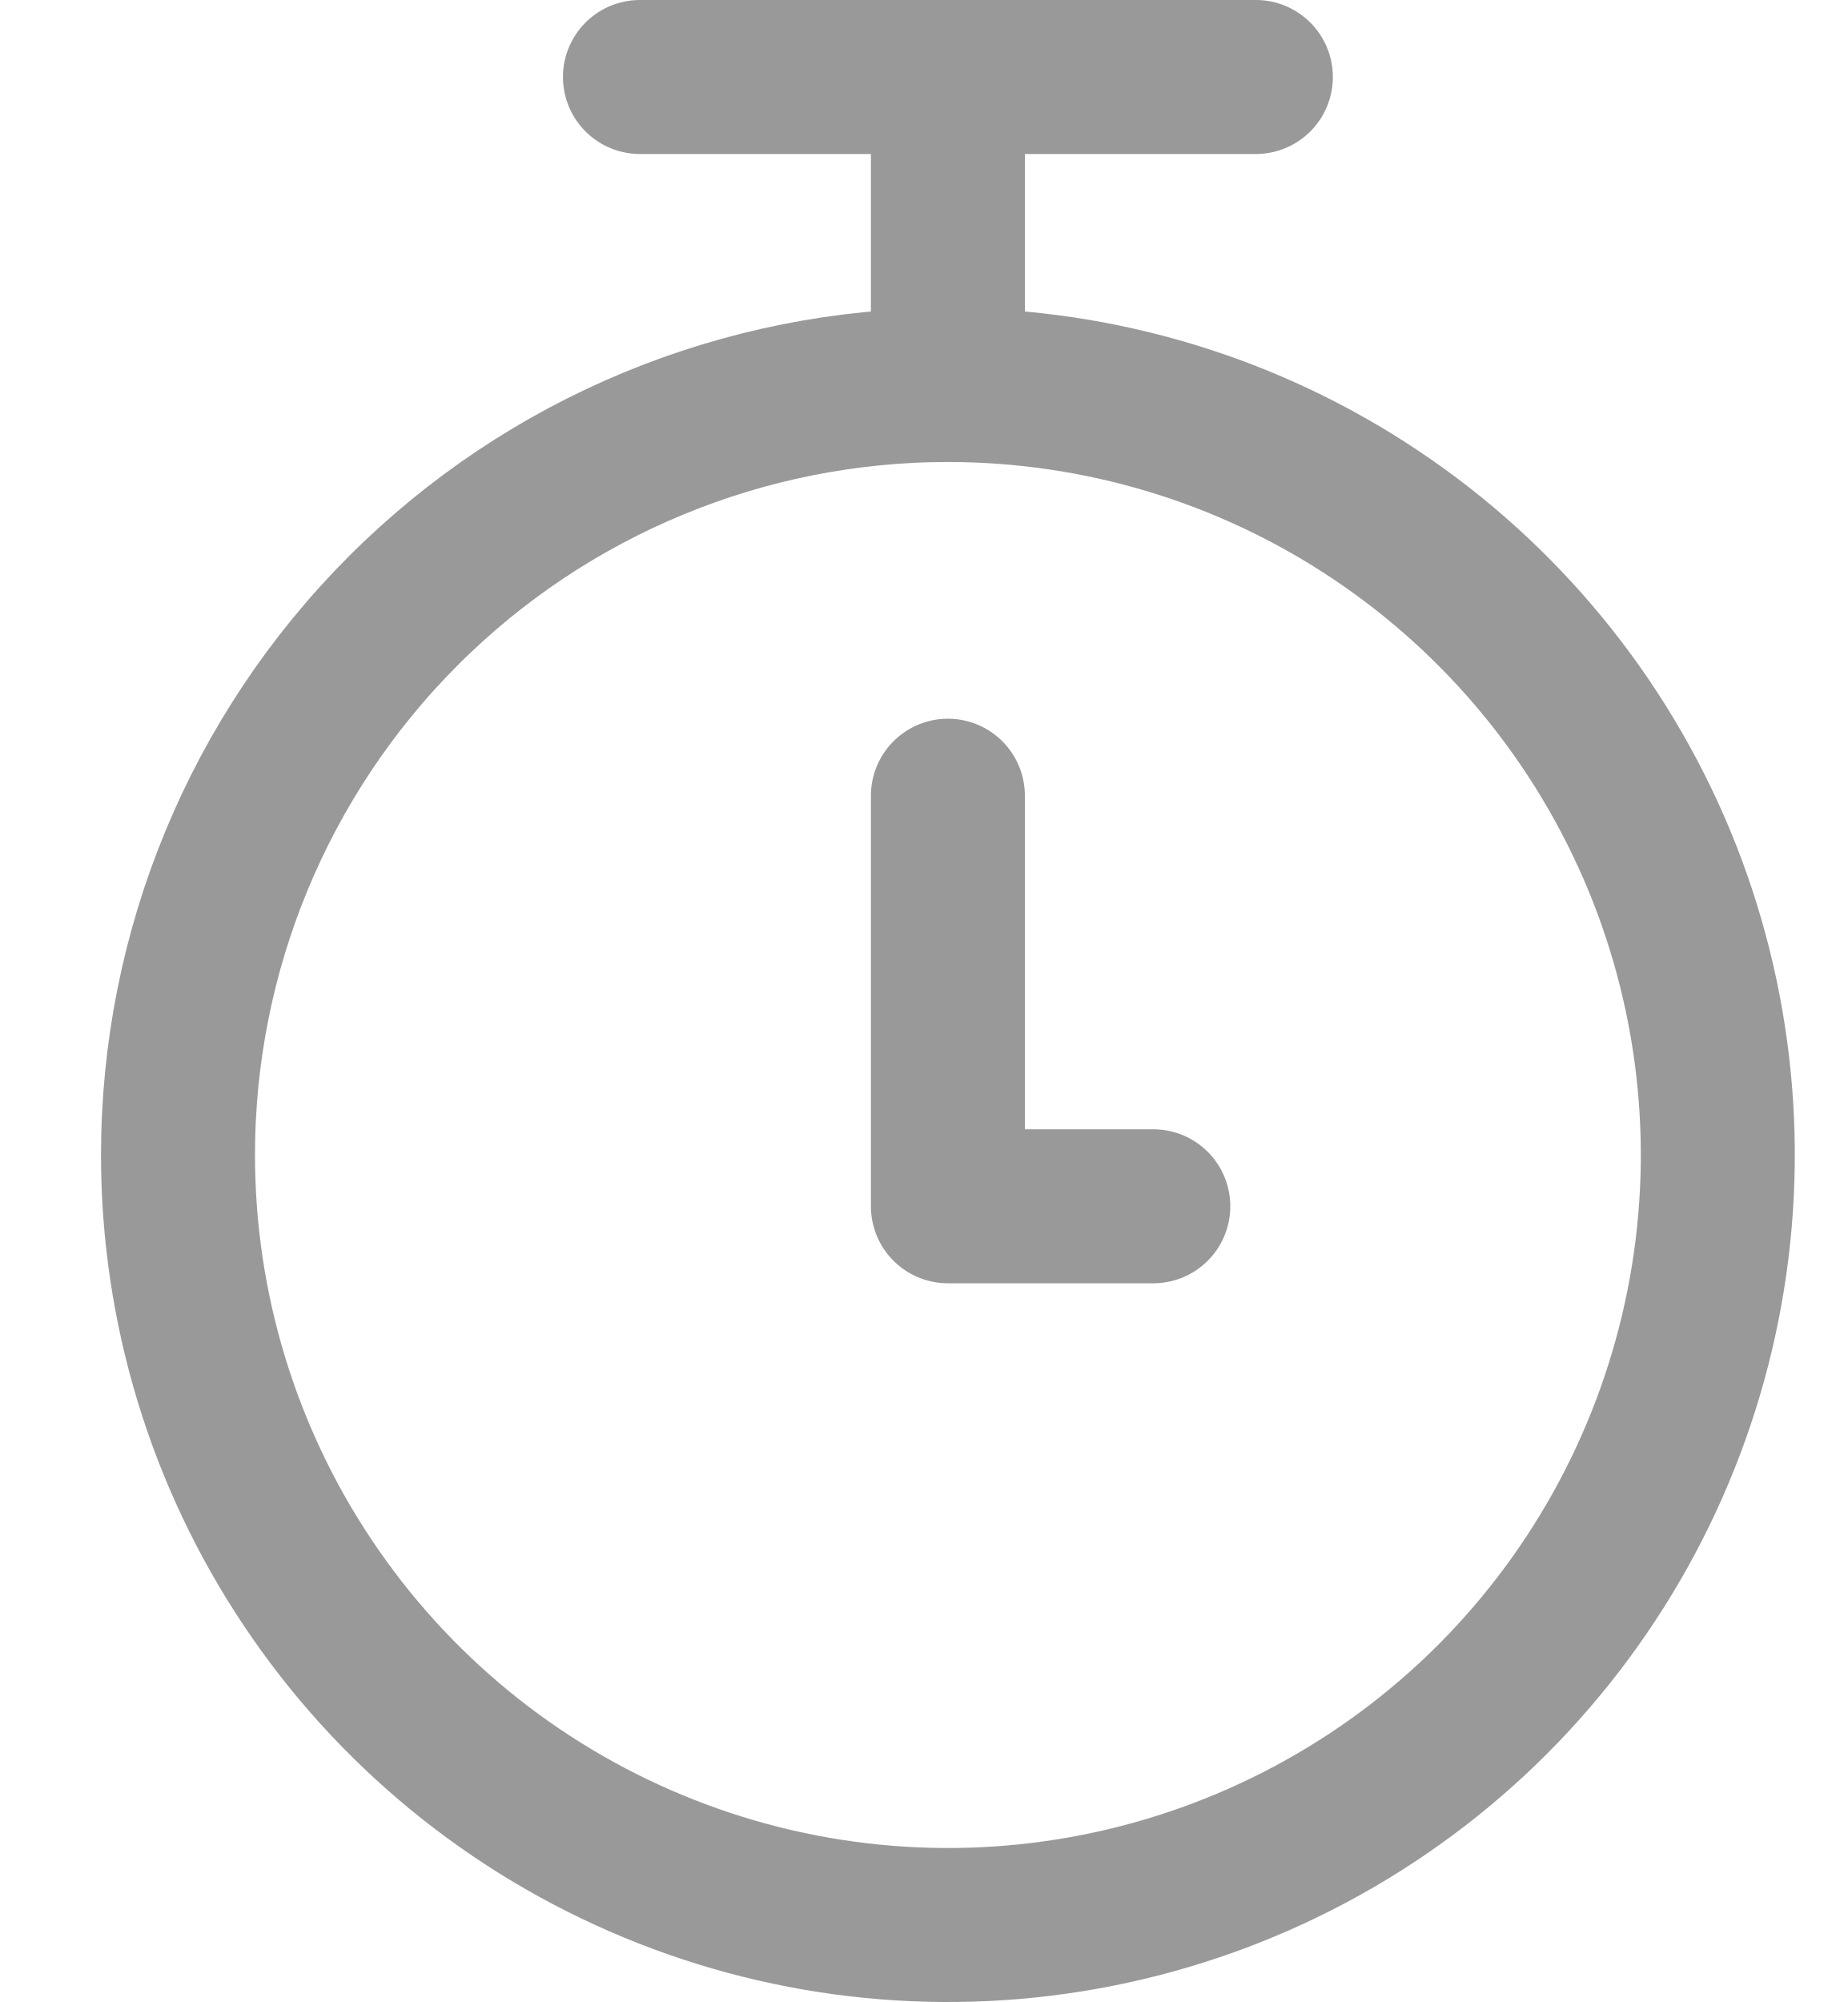
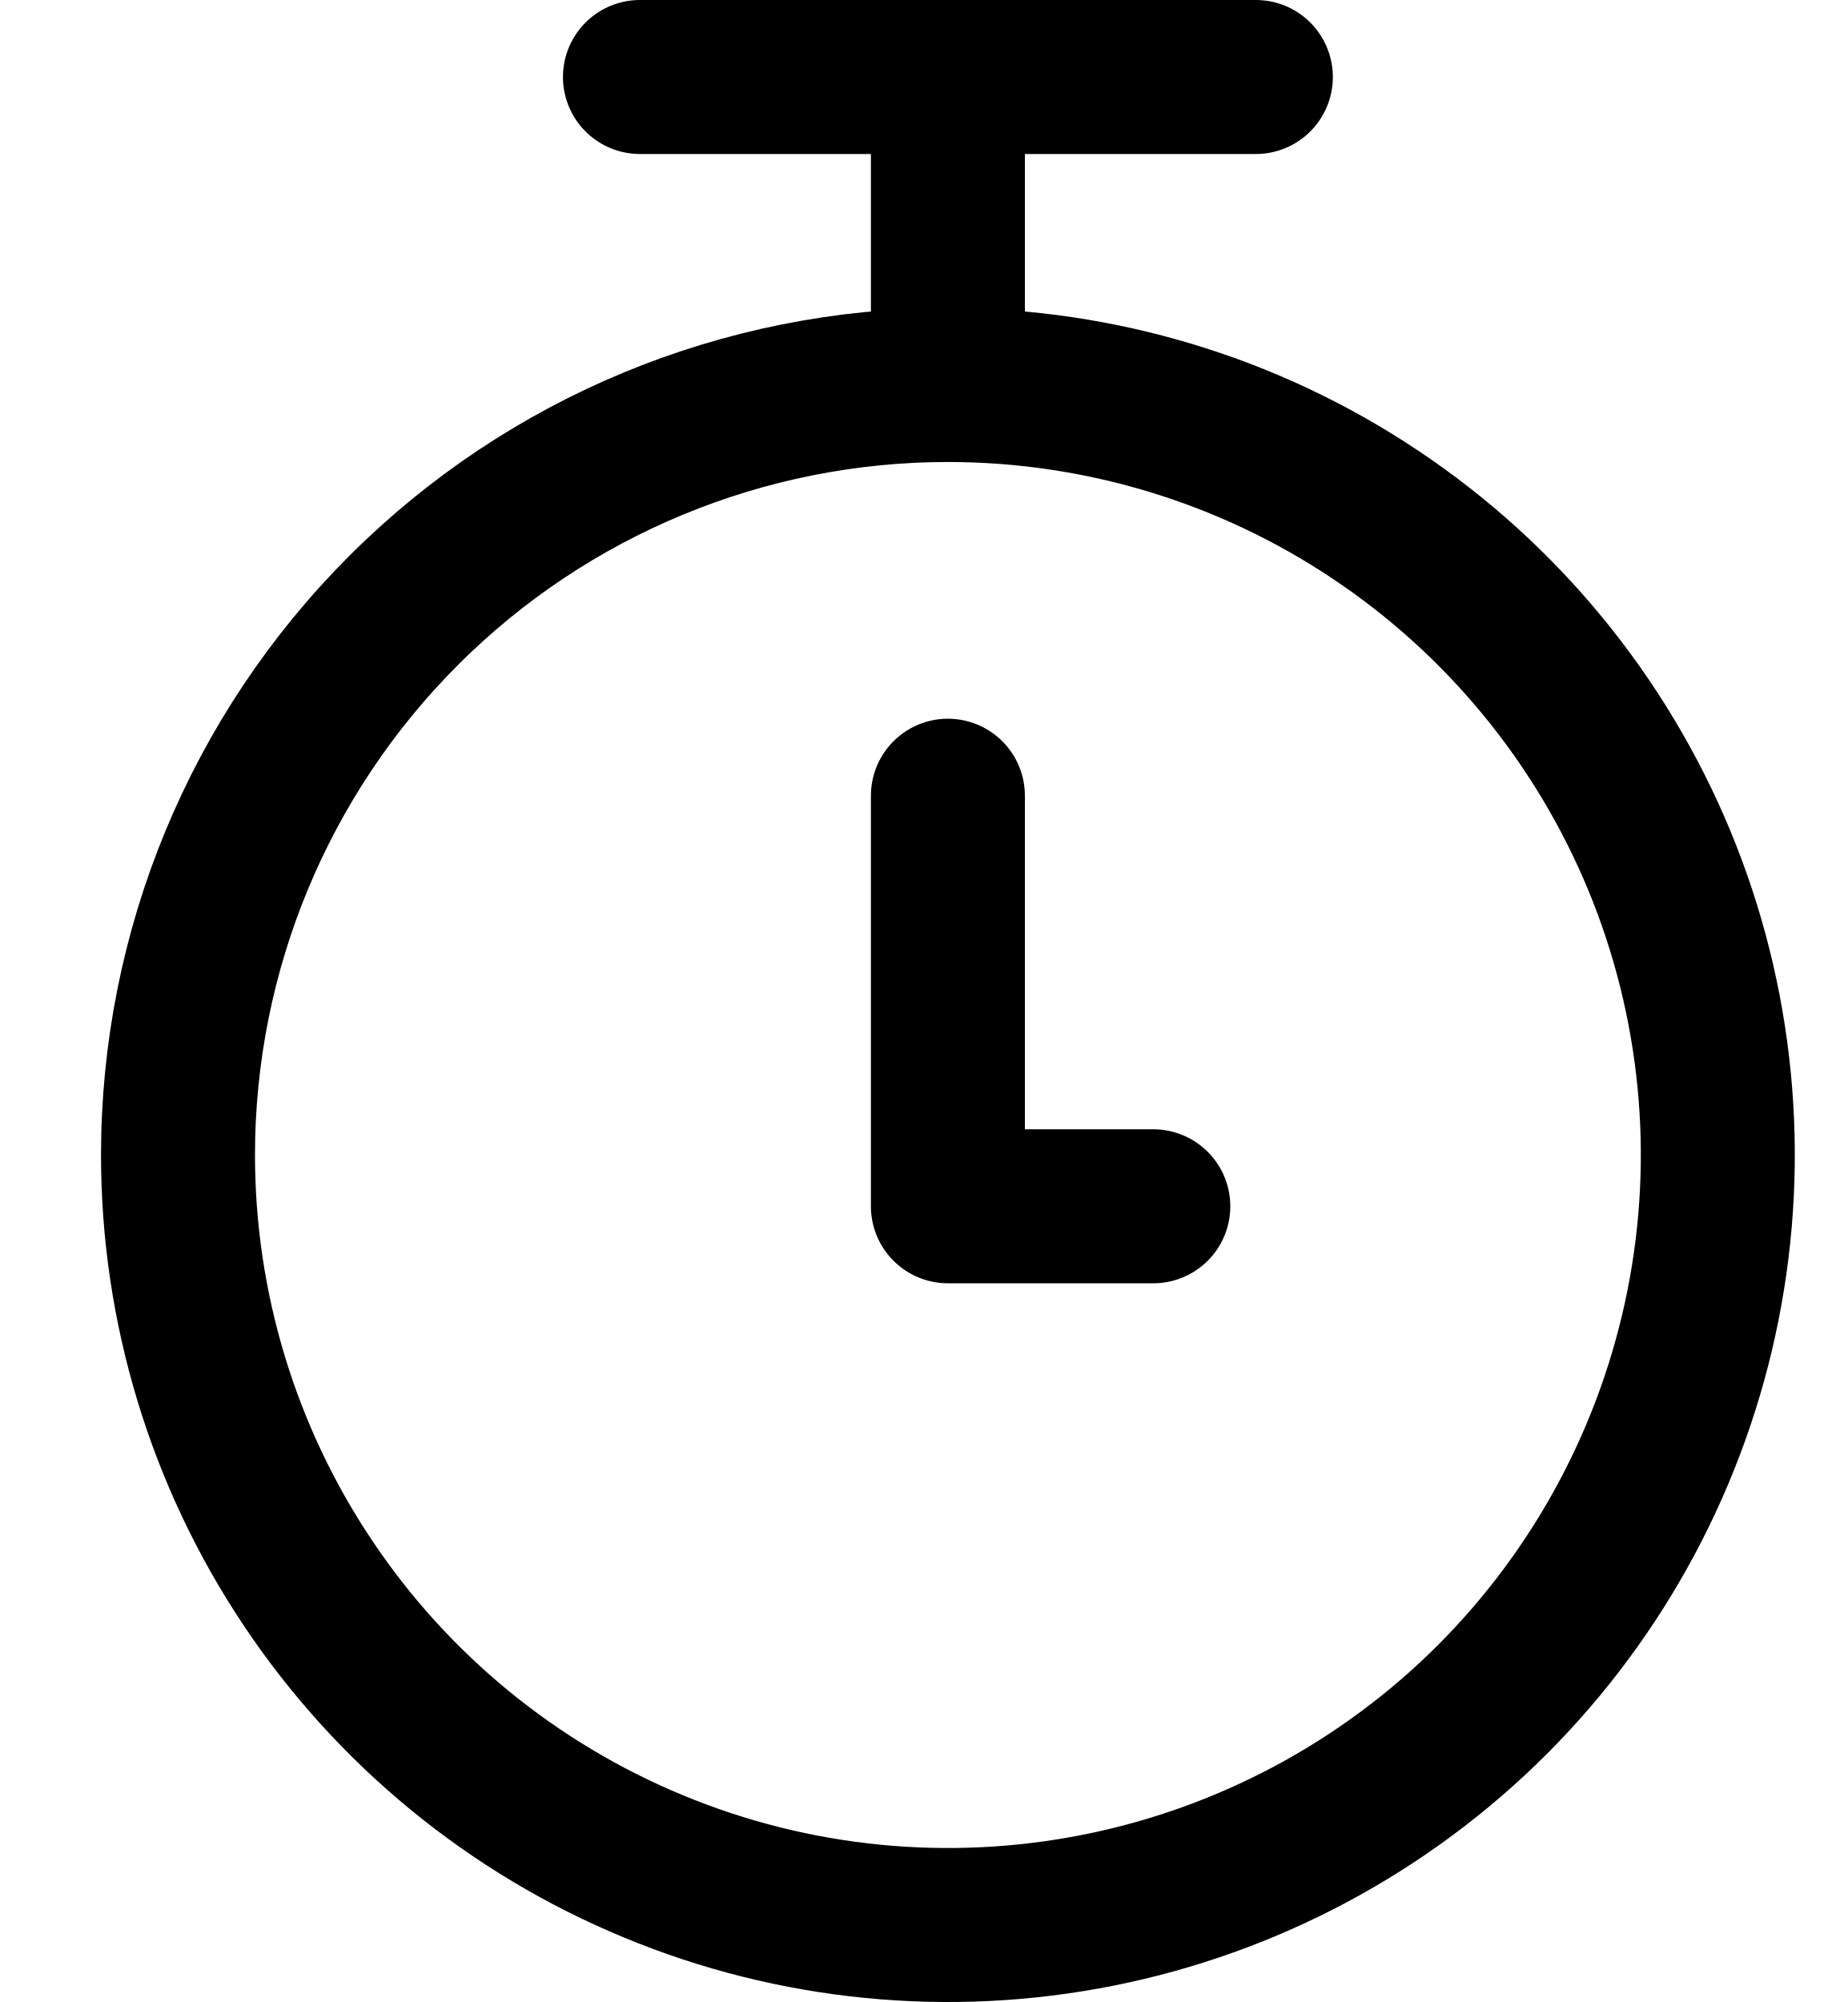
<svg xmlns="http://www.w3.org/2000/svg" width="12" height="13" viewBox="0 0 12 13" fill="none">
-   <path d="M6.156 2.5C7.145 2.5 8.112 2.793 8.934 3.343C9.756 3.892 10.397 4.673 10.776 5.587C11.154 6.5 11.253 7.506 11.06 8.475C10.867 9.445 10.391 10.336 9.692 11.036C8.993 11.735 8.102 12.211 7.132 12.404C6.162 12.597 5.156 12.498 4.243 12.119C3.329 11.741 2.548 11.1 1.999 10.278C1.449 9.456 1.156 8.489 1.156 7.5C1.156 6.174 1.683 4.902 2.621 3.964C3.558 3.027 4.83 2.5 6.156 2.5ZM6.156 2.5V0.5M4.156 0.5H8.156M6.156 5.167V7.833H7.49" stroke="#999999" stroke-linecap="round" stroke-linejoin="round" />
+   <path d="M6.156 2.5C7.145 2.5 8.112 2.793 8.934 3.343C9.756 3.892 10.397 4.673 10.776 5.587C11.154 6.5 11.253 7.506 11.06 8.475C10.867 9.445 10.391 10.336 9.692 11.036C8.993 11.735 8.102 12.211 7.132 12.404C6.162 12.597 5.156 12.498 4.243 12.119C3.329 11.741 2.548 11.1 1.999 10.278C1.449 9.456 1.156 8.489 1.156 7.5C1.156 6.174 1.683 4.902 2.621 3.964C3.558 3.027 4.83 2.5 6.156 2.5ZM6.156 2.5V0.5M4.156 0.5H8.156M6.156 5.167V7.833H7.49" stroke="currentColor" stroke-linecap="round" stroke-linejoin="round" />
</svg>
